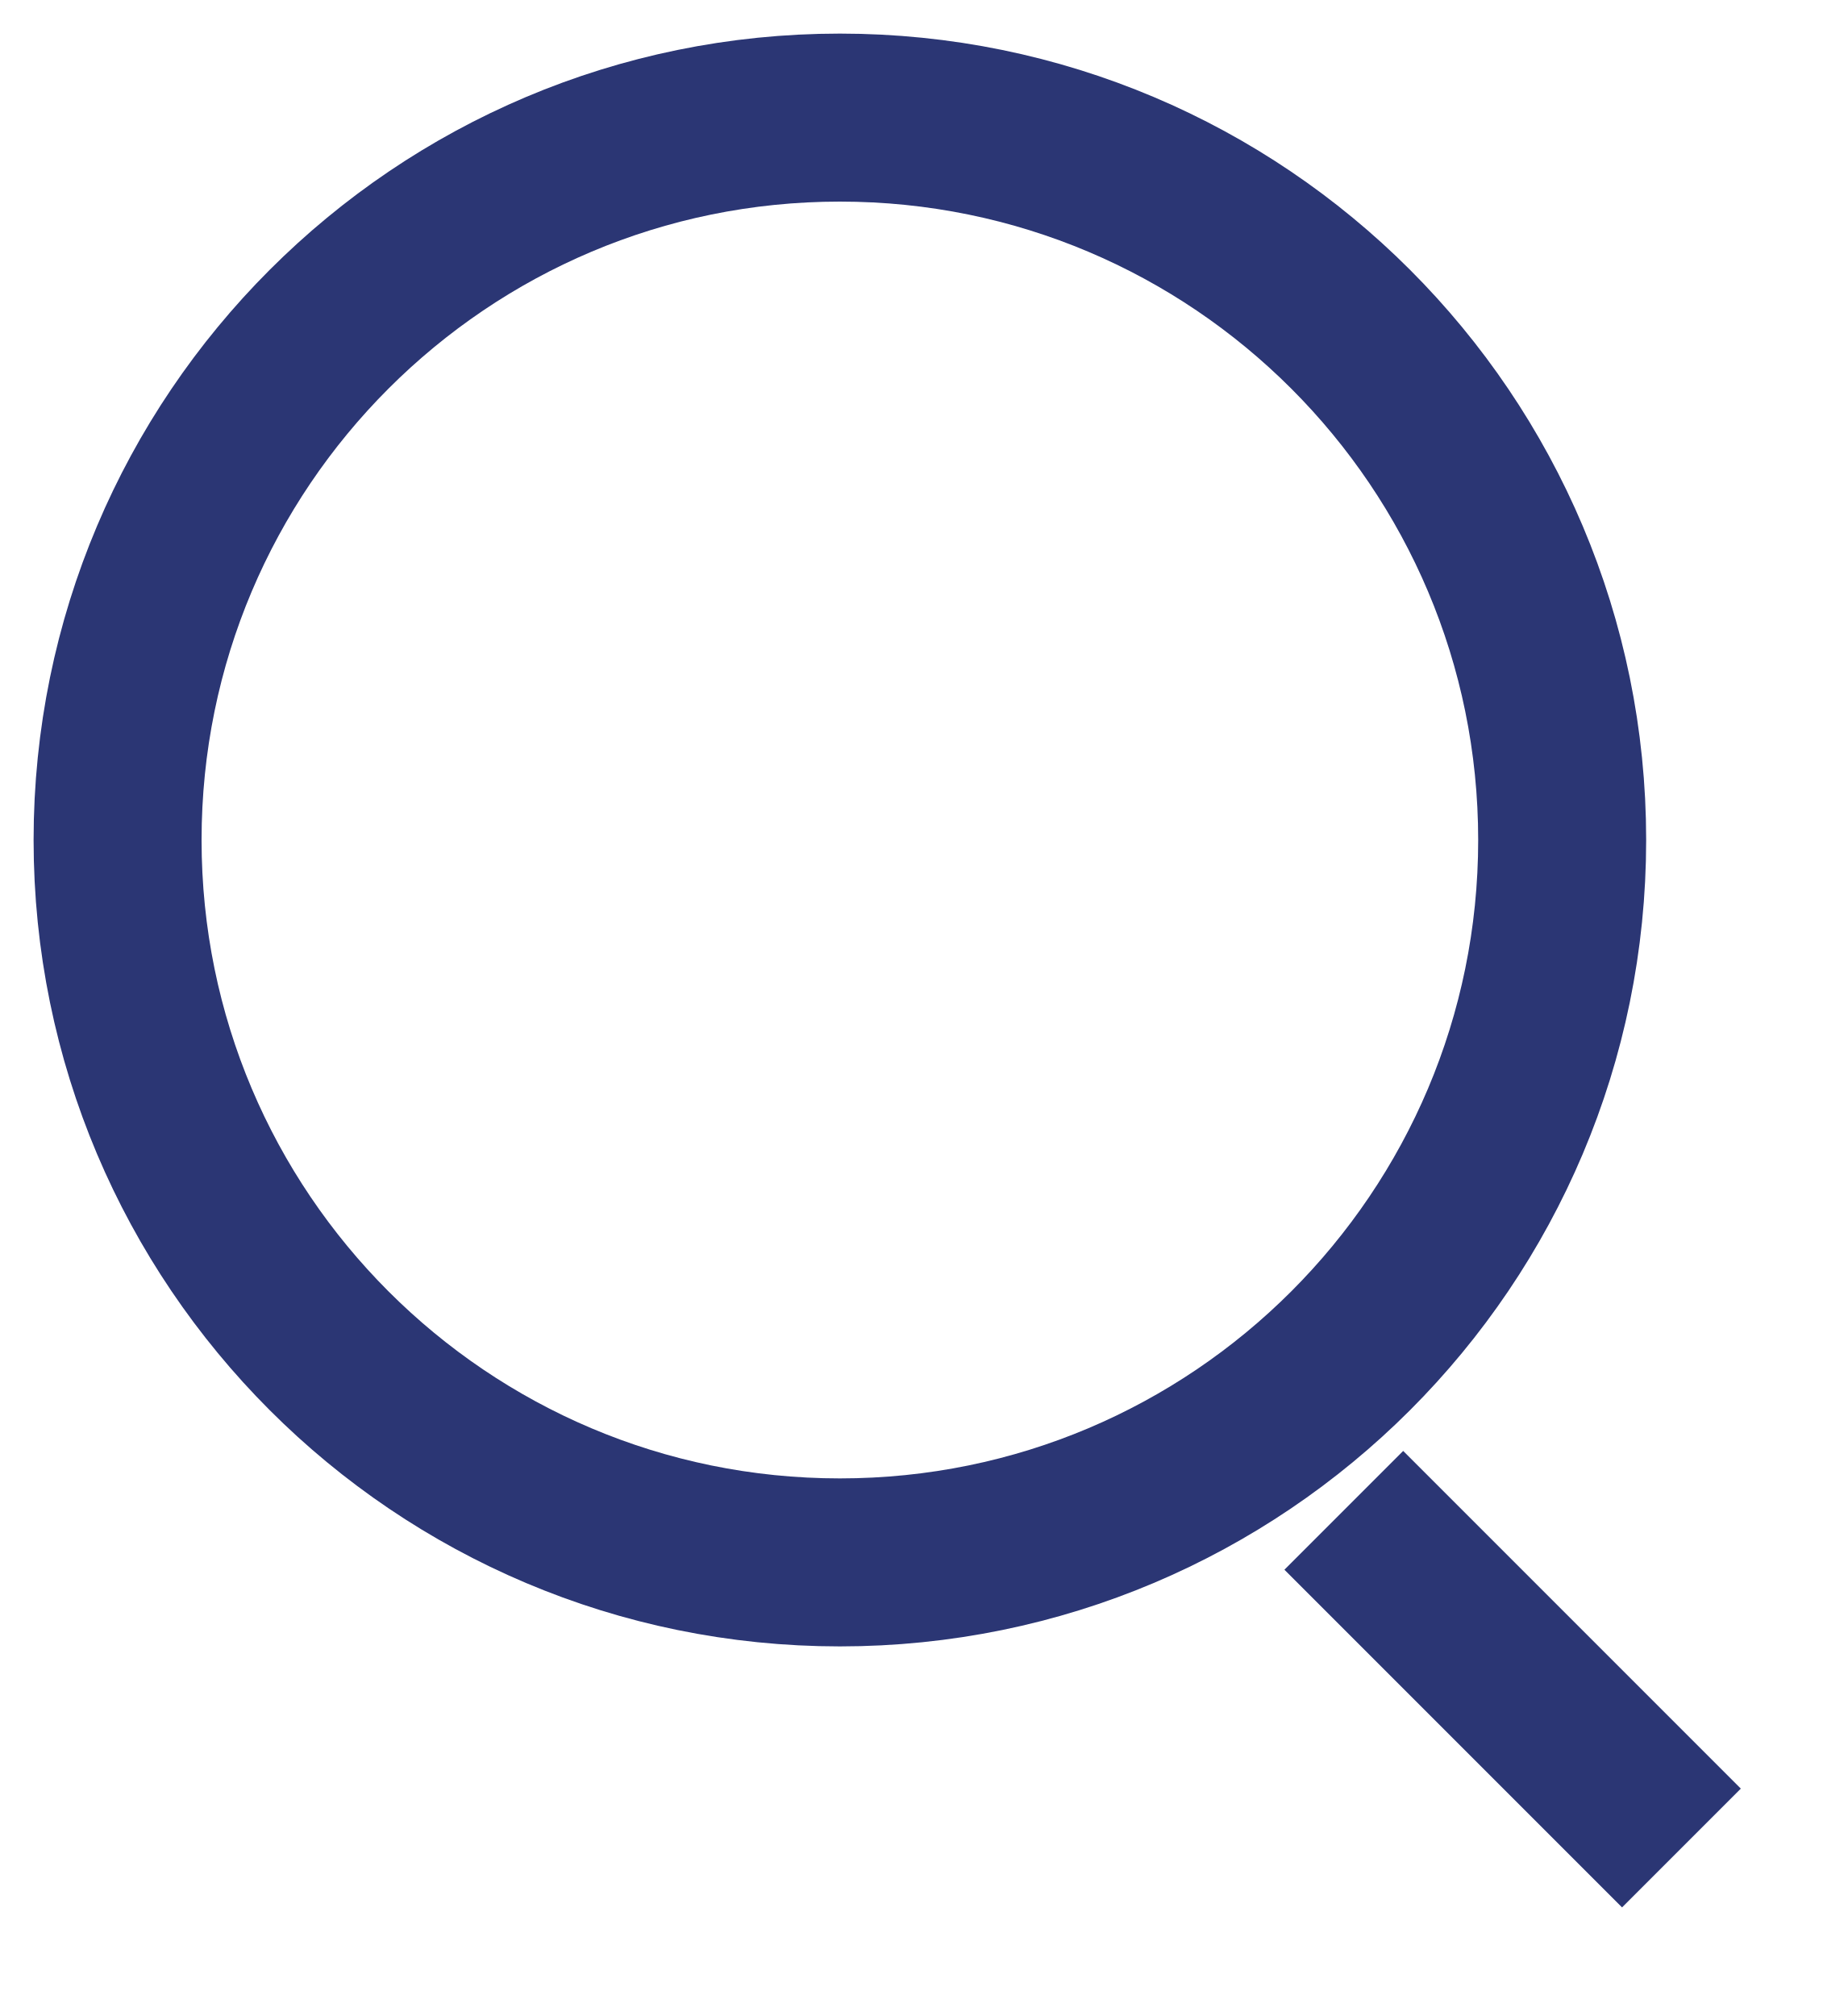
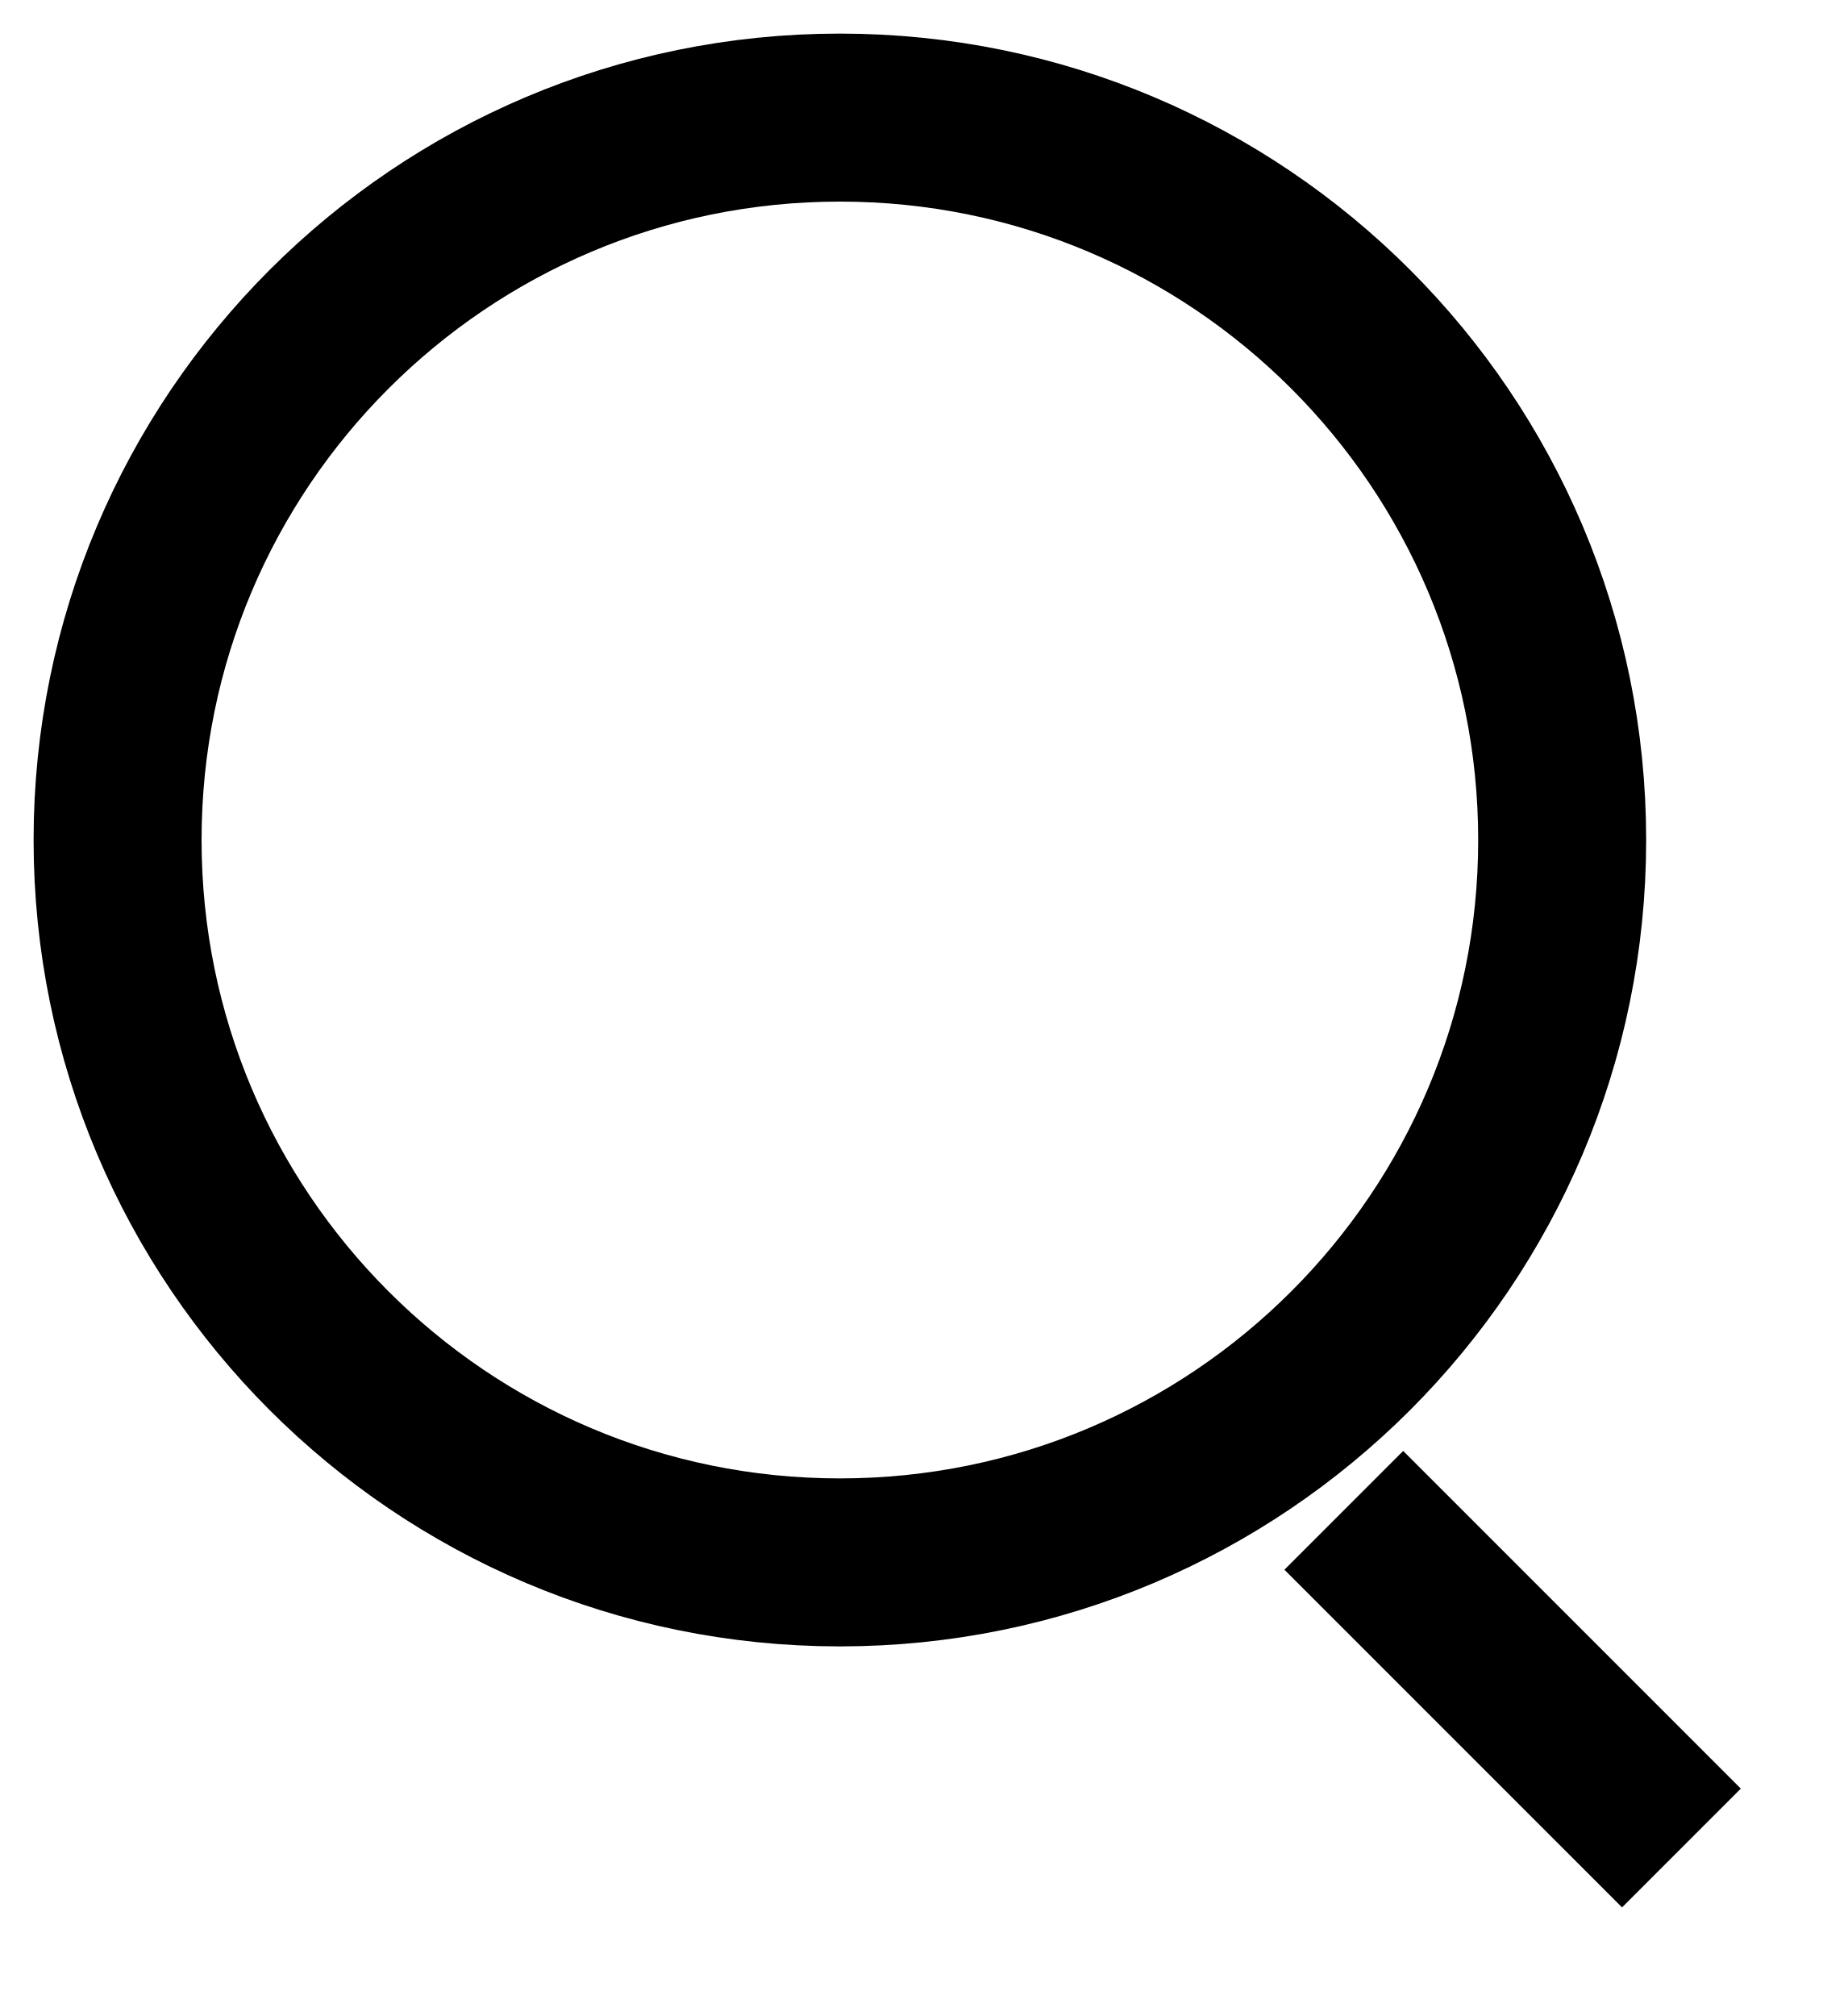
<svg xmlns="http://www.w3.org/2000/svg" width="11" height="12" viewBox="0 0 11 12" fill="none">
-   <circle cx="5" cy="5" r="4.3" stroke="#2B3674" strokeWidth="1.4" />
-   <line x1="10.01" y1="11" x2="8" y2="8.99" stroke="#2B3674" strokeWidth="1.4" strokeLinecap="round" />
+   <circle cx="5" cy="5" r="4.3" stroke="currentColor" strokeWidth="1.4" />
+   <line x1="10.01" y1="11" x2="8" y2="8.99" stroke="currentColor" strokeWidth="1.4" strokeLinecap="round" />
</svg>
